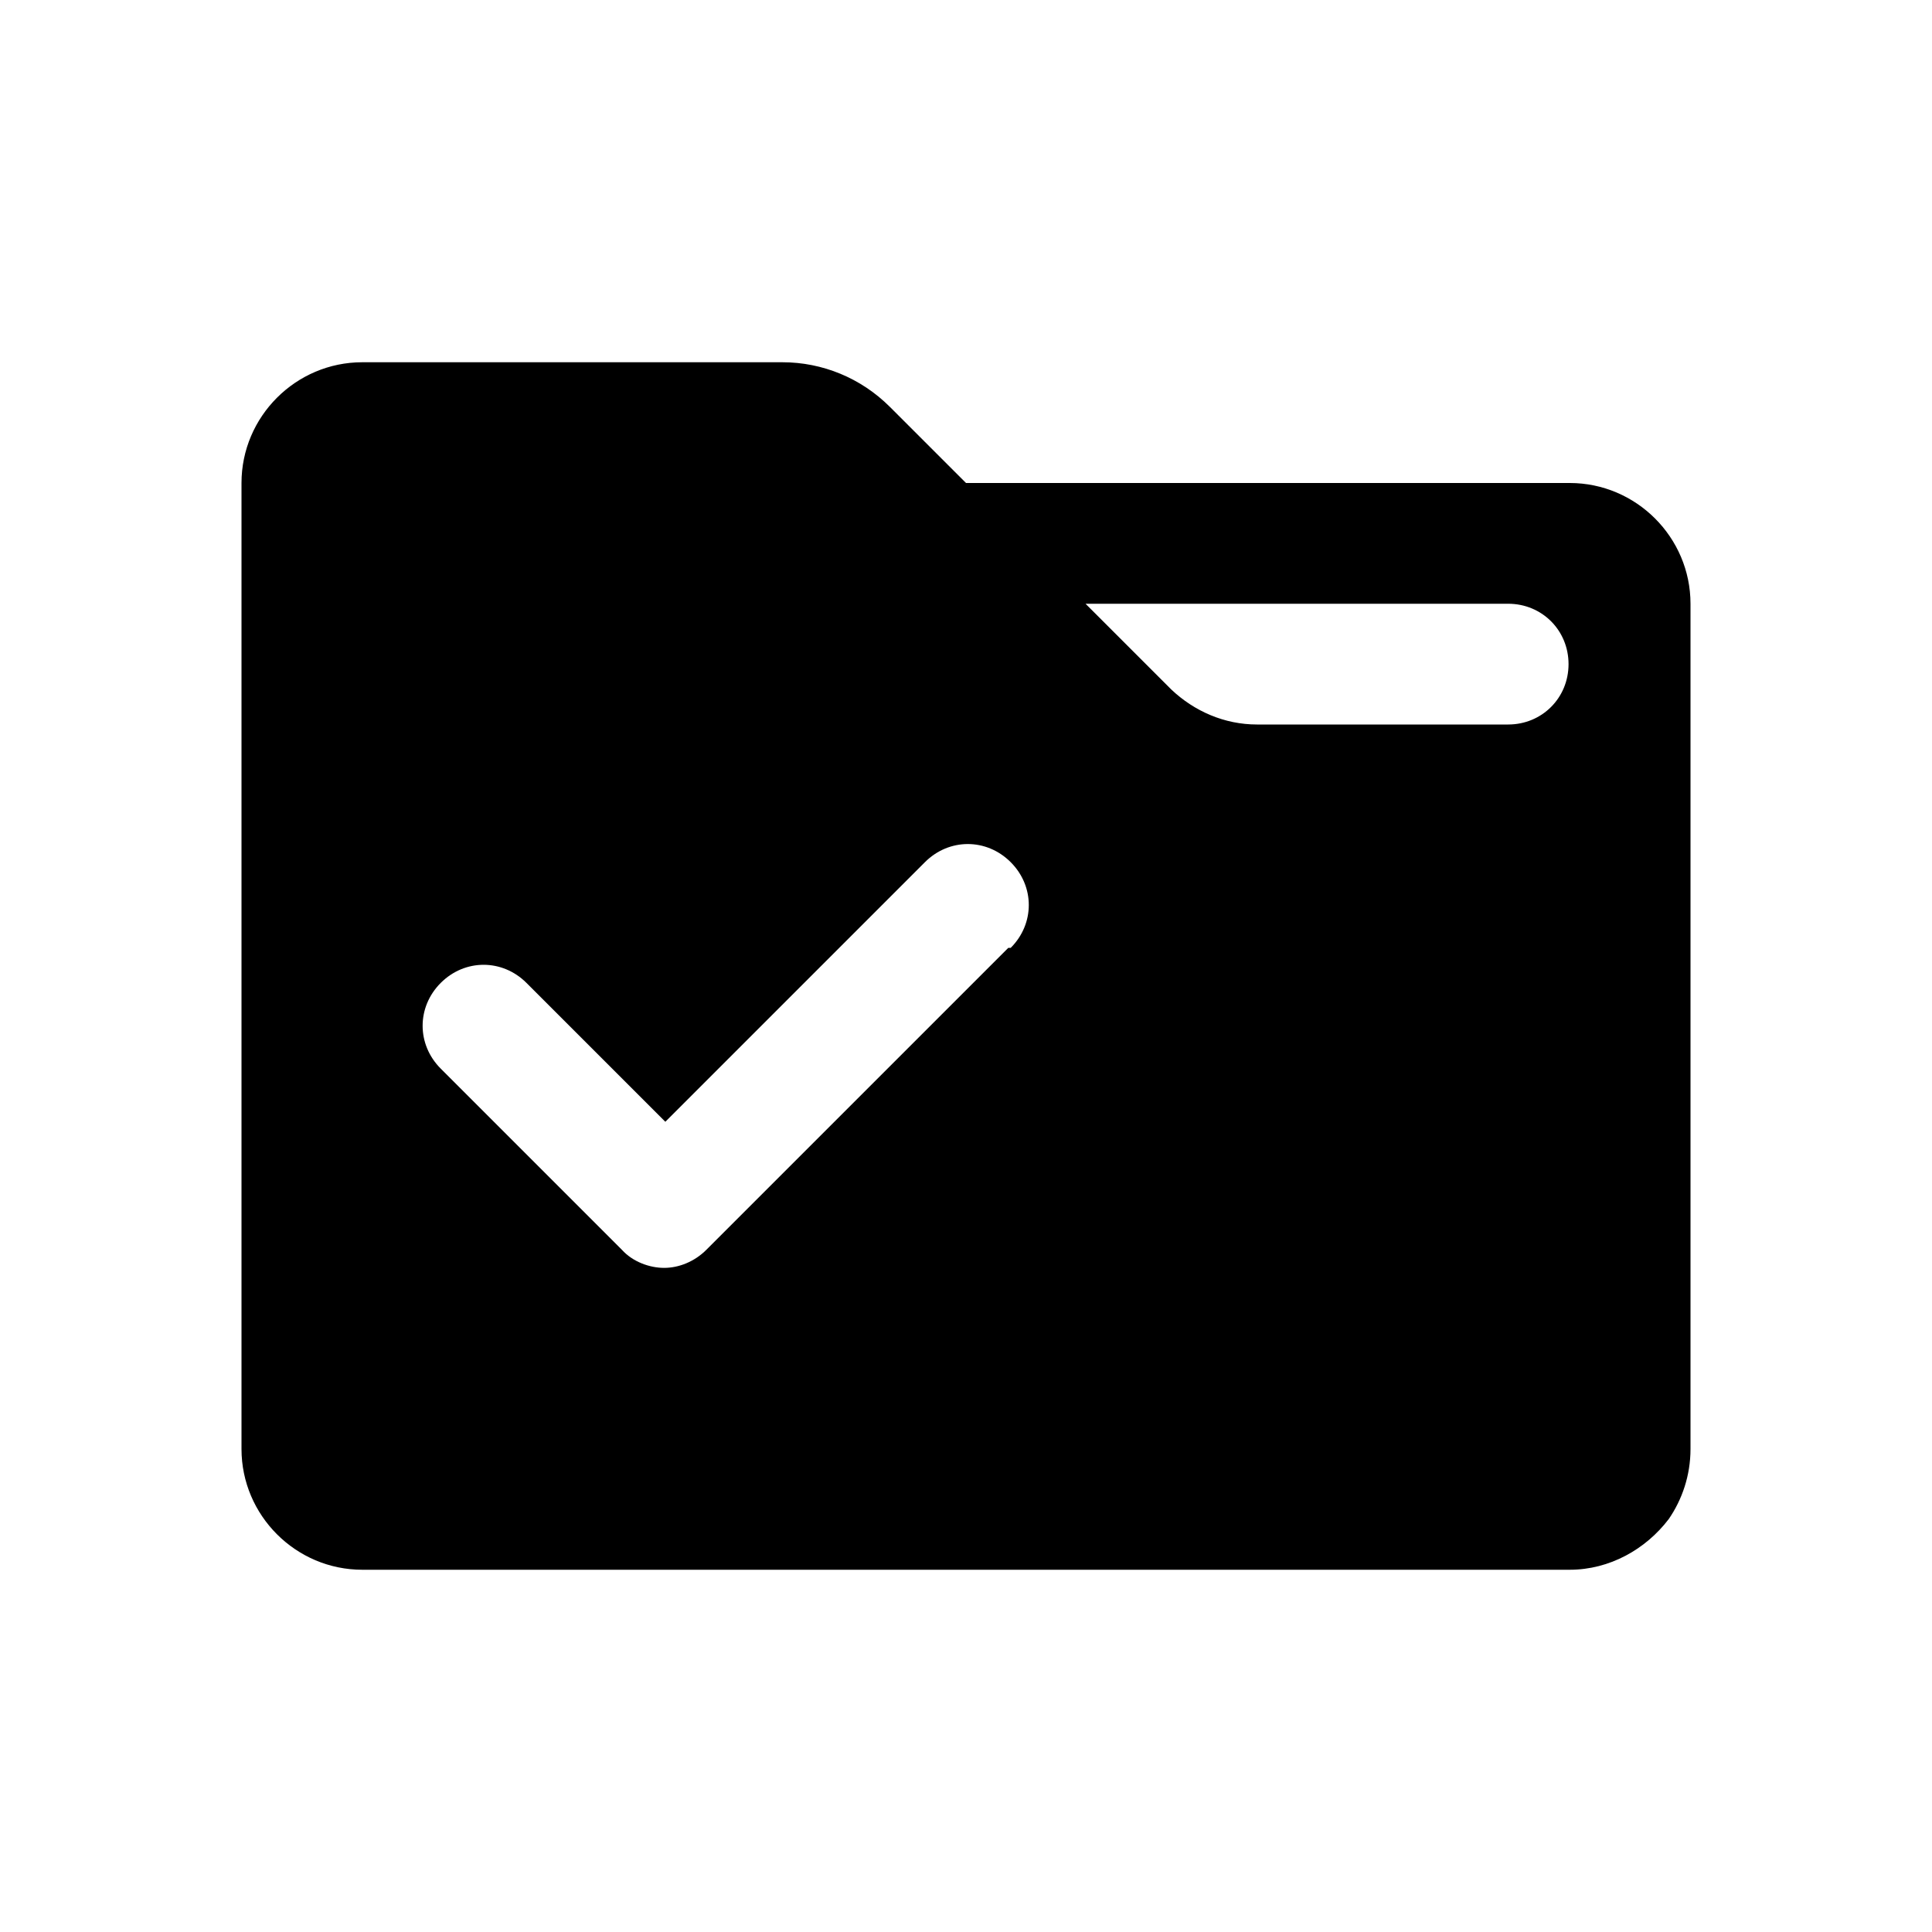
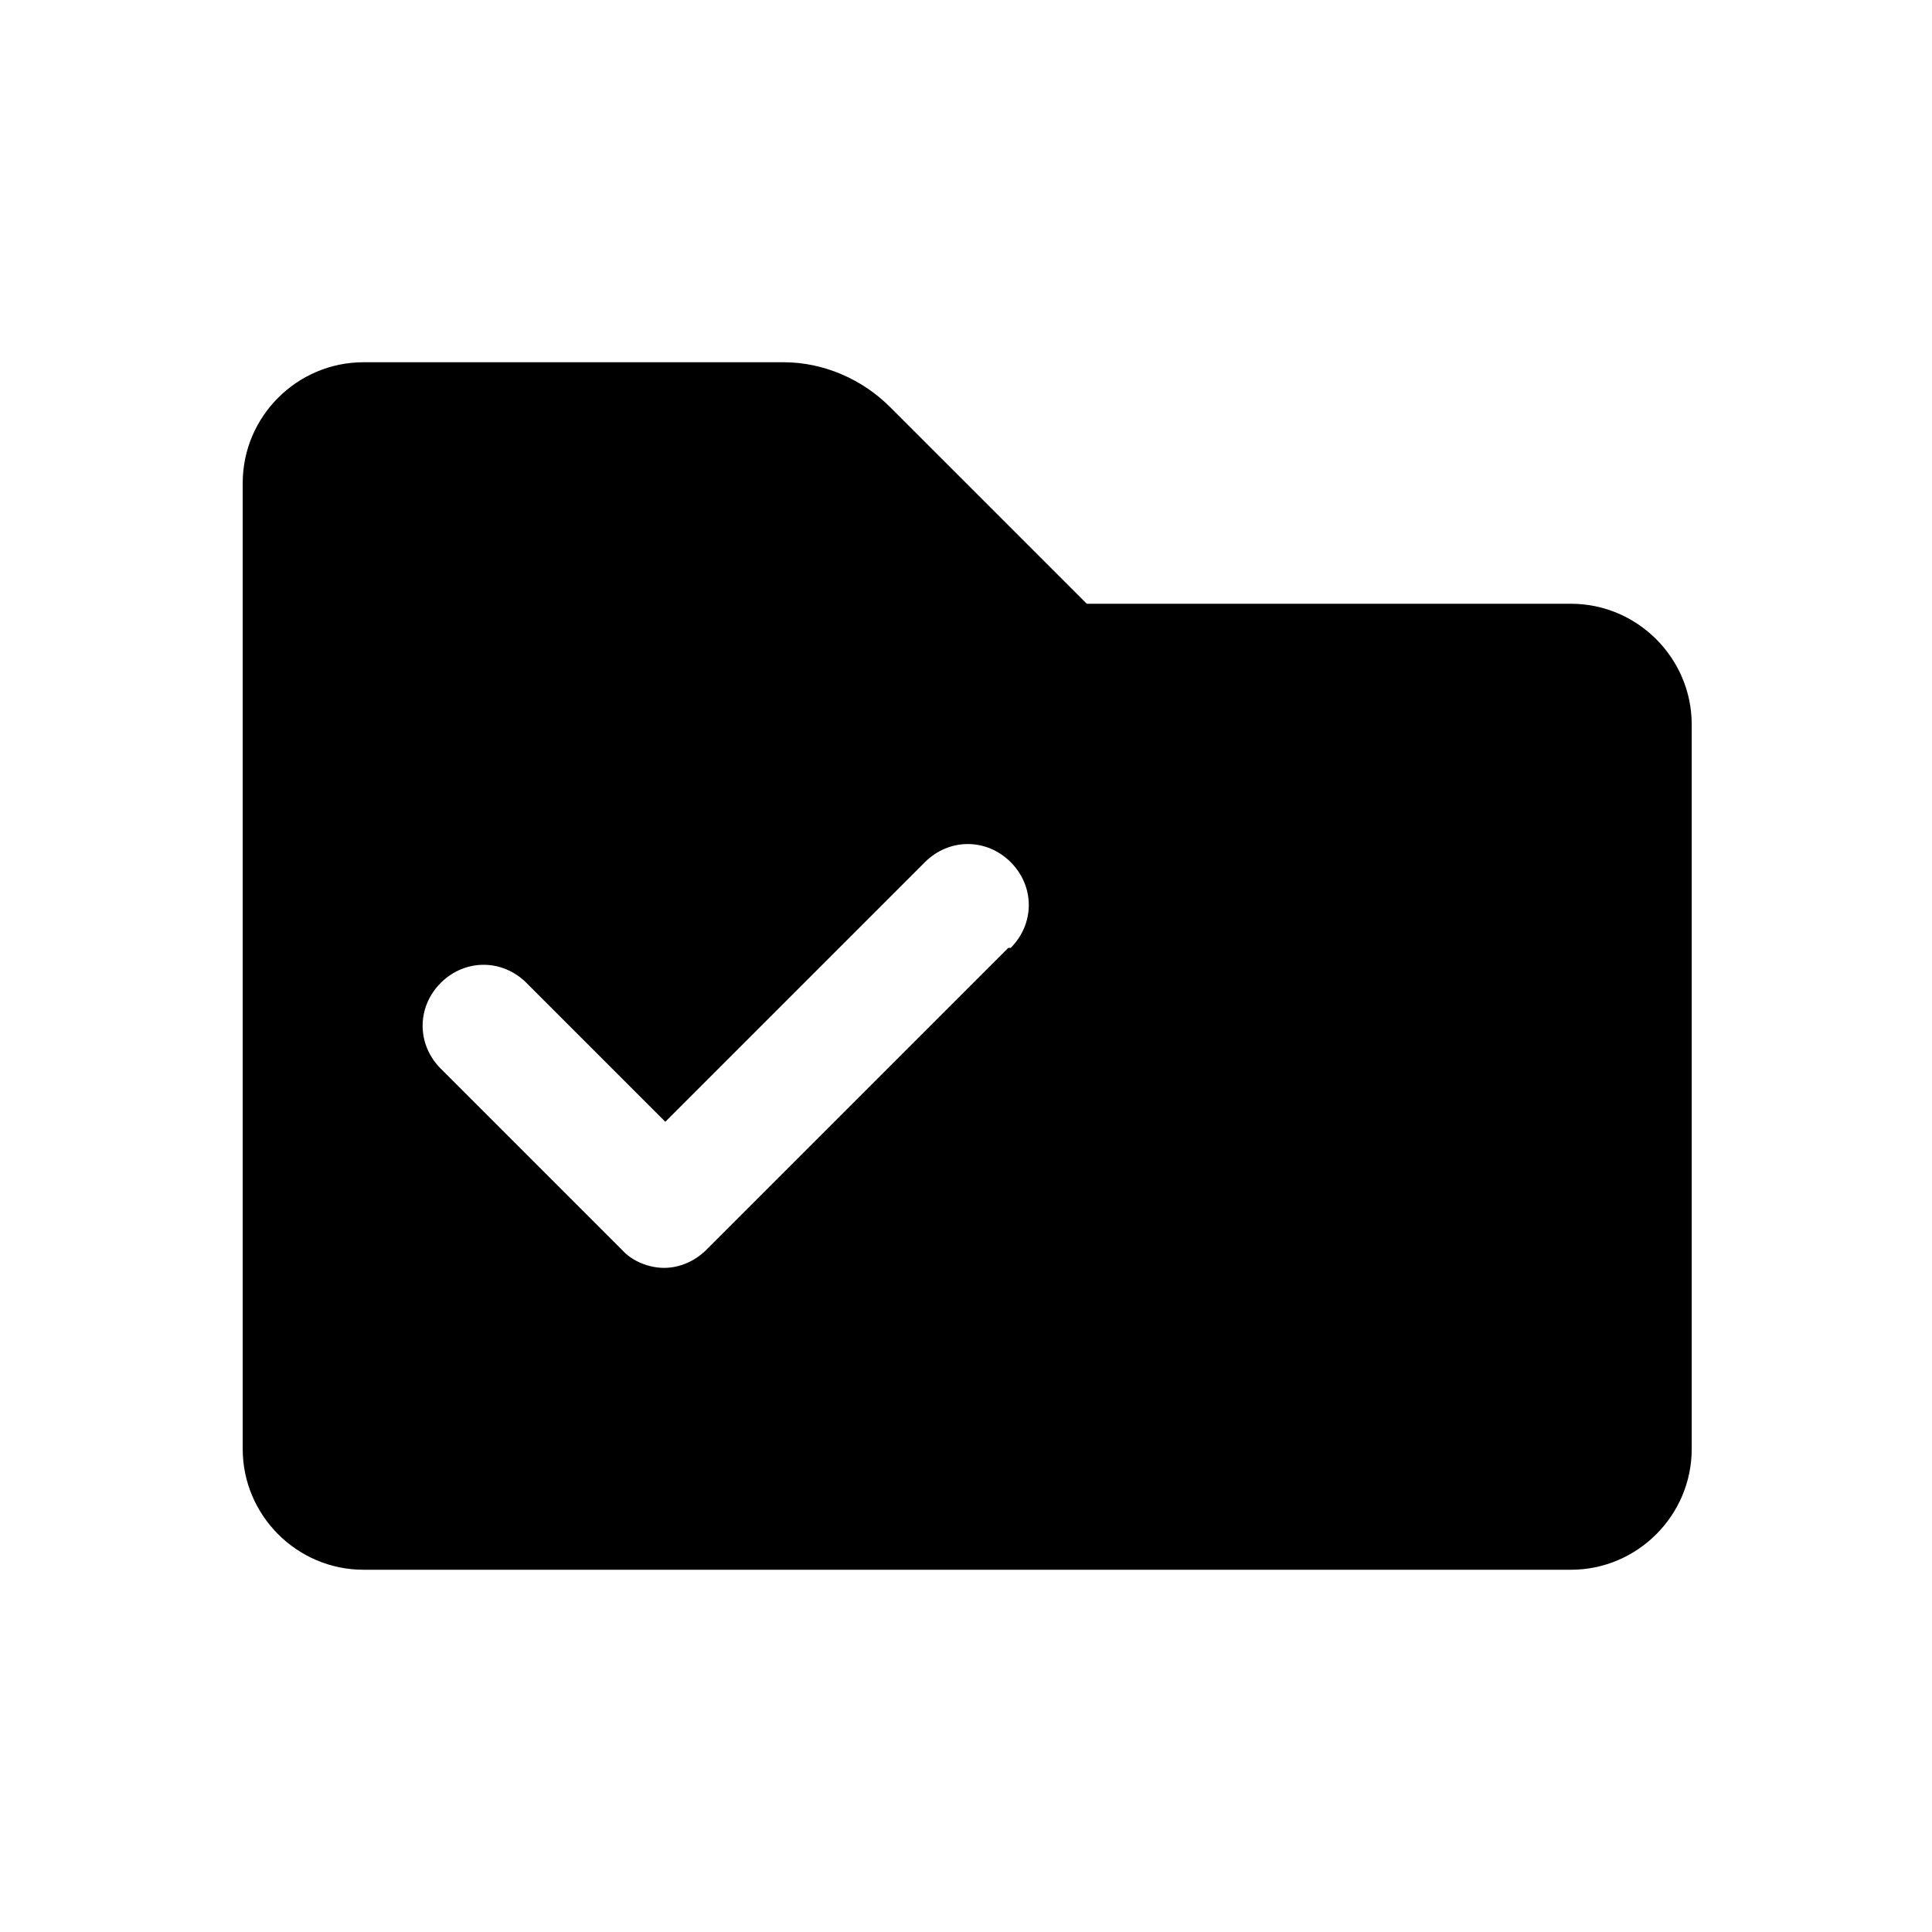
<svg xmlns="http://www.w3.org/2000/svg" width="16" height="16" viewBox="0 0 16 16" fill="none">
-   <path fill-rule="evenodd" clip-rule="evenodd" d="M6.48 3C6.81 3 7.13 3.13 7.37 3.37L8 4H13C13.55 4 14 4.45 14 5V12C14 12.22 13.93 12.42 13.82 12.58C13.63 12.83 13.33 13 13 13H3C2.45 13 2 12.55 2 12V4C2 3.45 2.45 3 3 3H6.48ZM8.37 7.14C8.17 6.94 7.86 6.94 7.66 7.14L5.51 9.29L4.36 8.14C4.16 7.94 3.85 7.94 3.65 8.14C3.45 8.34 3.45 8.65 3.65 8.85L5.15 10.35C5.24 10.45 5.38 10.5 5.5 10.5C5.62 10.5 5.75 10.45 5.85 10.35L8.35 7.85H8.37C8.57 7.65 8.57 7.34 8.37 7.14ZM8.99 5L9.7 5.71C9.89 5.89 10.14 6 10.41 6H12.49C12.77 6 12.99 5.78 12.99 5.5C12.99 5.22 12.77 5 12.49 5H8.99Z" fill="currentColor" />
+   <path fill-rule="evenodd" clip-rule="evenodd" d="M6.49 3C6.82 3 7.14 3.14 7.37 3.37L9 5H13.01C13.56 5 14.01 5.45 14.01 6V12C14.01 12.55 13.56 13 13.01 13H3.01C2.46 13 2.01 12.55 2.01 12V4C2.01 3.45 2.46 3 3.01 3H6.49ZM8.37 7.14C8.17 6.94 7.86 6.94 7.66 7.14L5.51 9.29L4.36 8.14C4.16 7.94 3.85 7.94 3.65 8.14C3.45 8.34 3.45 8.65 3.65 8.85L5.15 10.35C5.24 10.45 5.38 10.5 5.5 10.5C5.62 10.5 5.75 10.45 5.85 10.35L8.35 7.85H8.37C8.57 7.65 8.57 7.34 8.37 7.14Z" fill="black" />
</svg>
